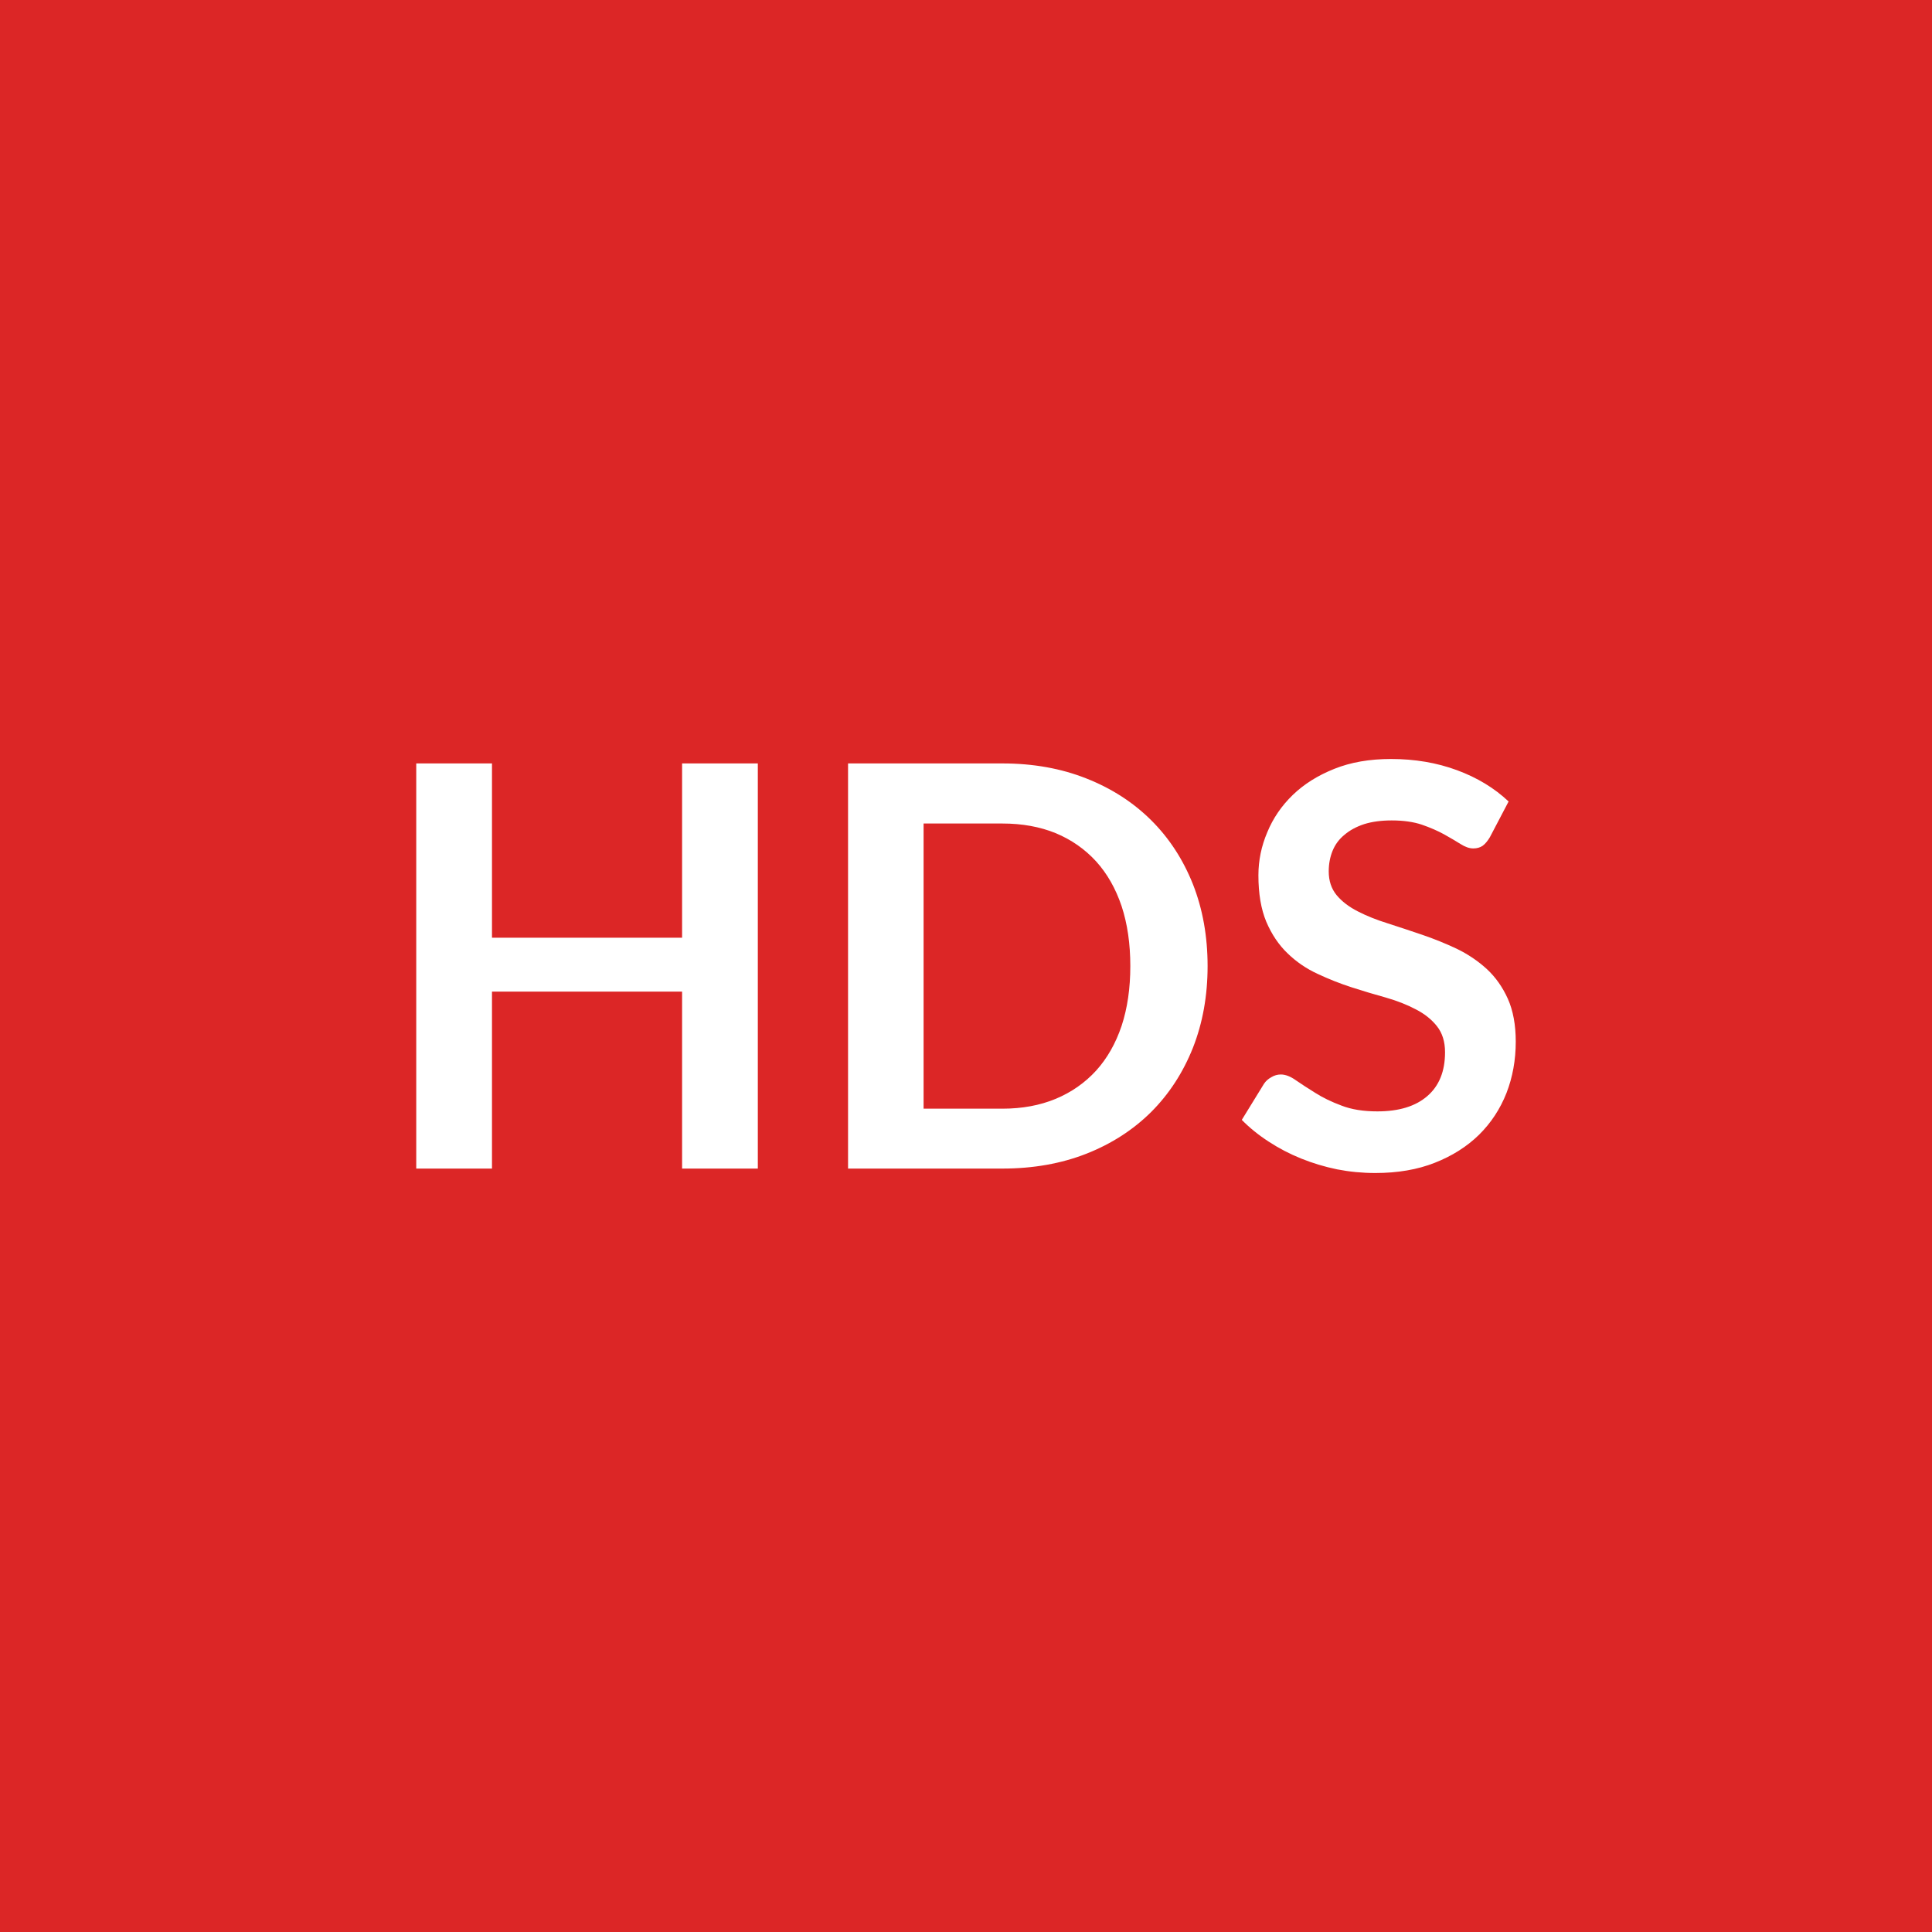
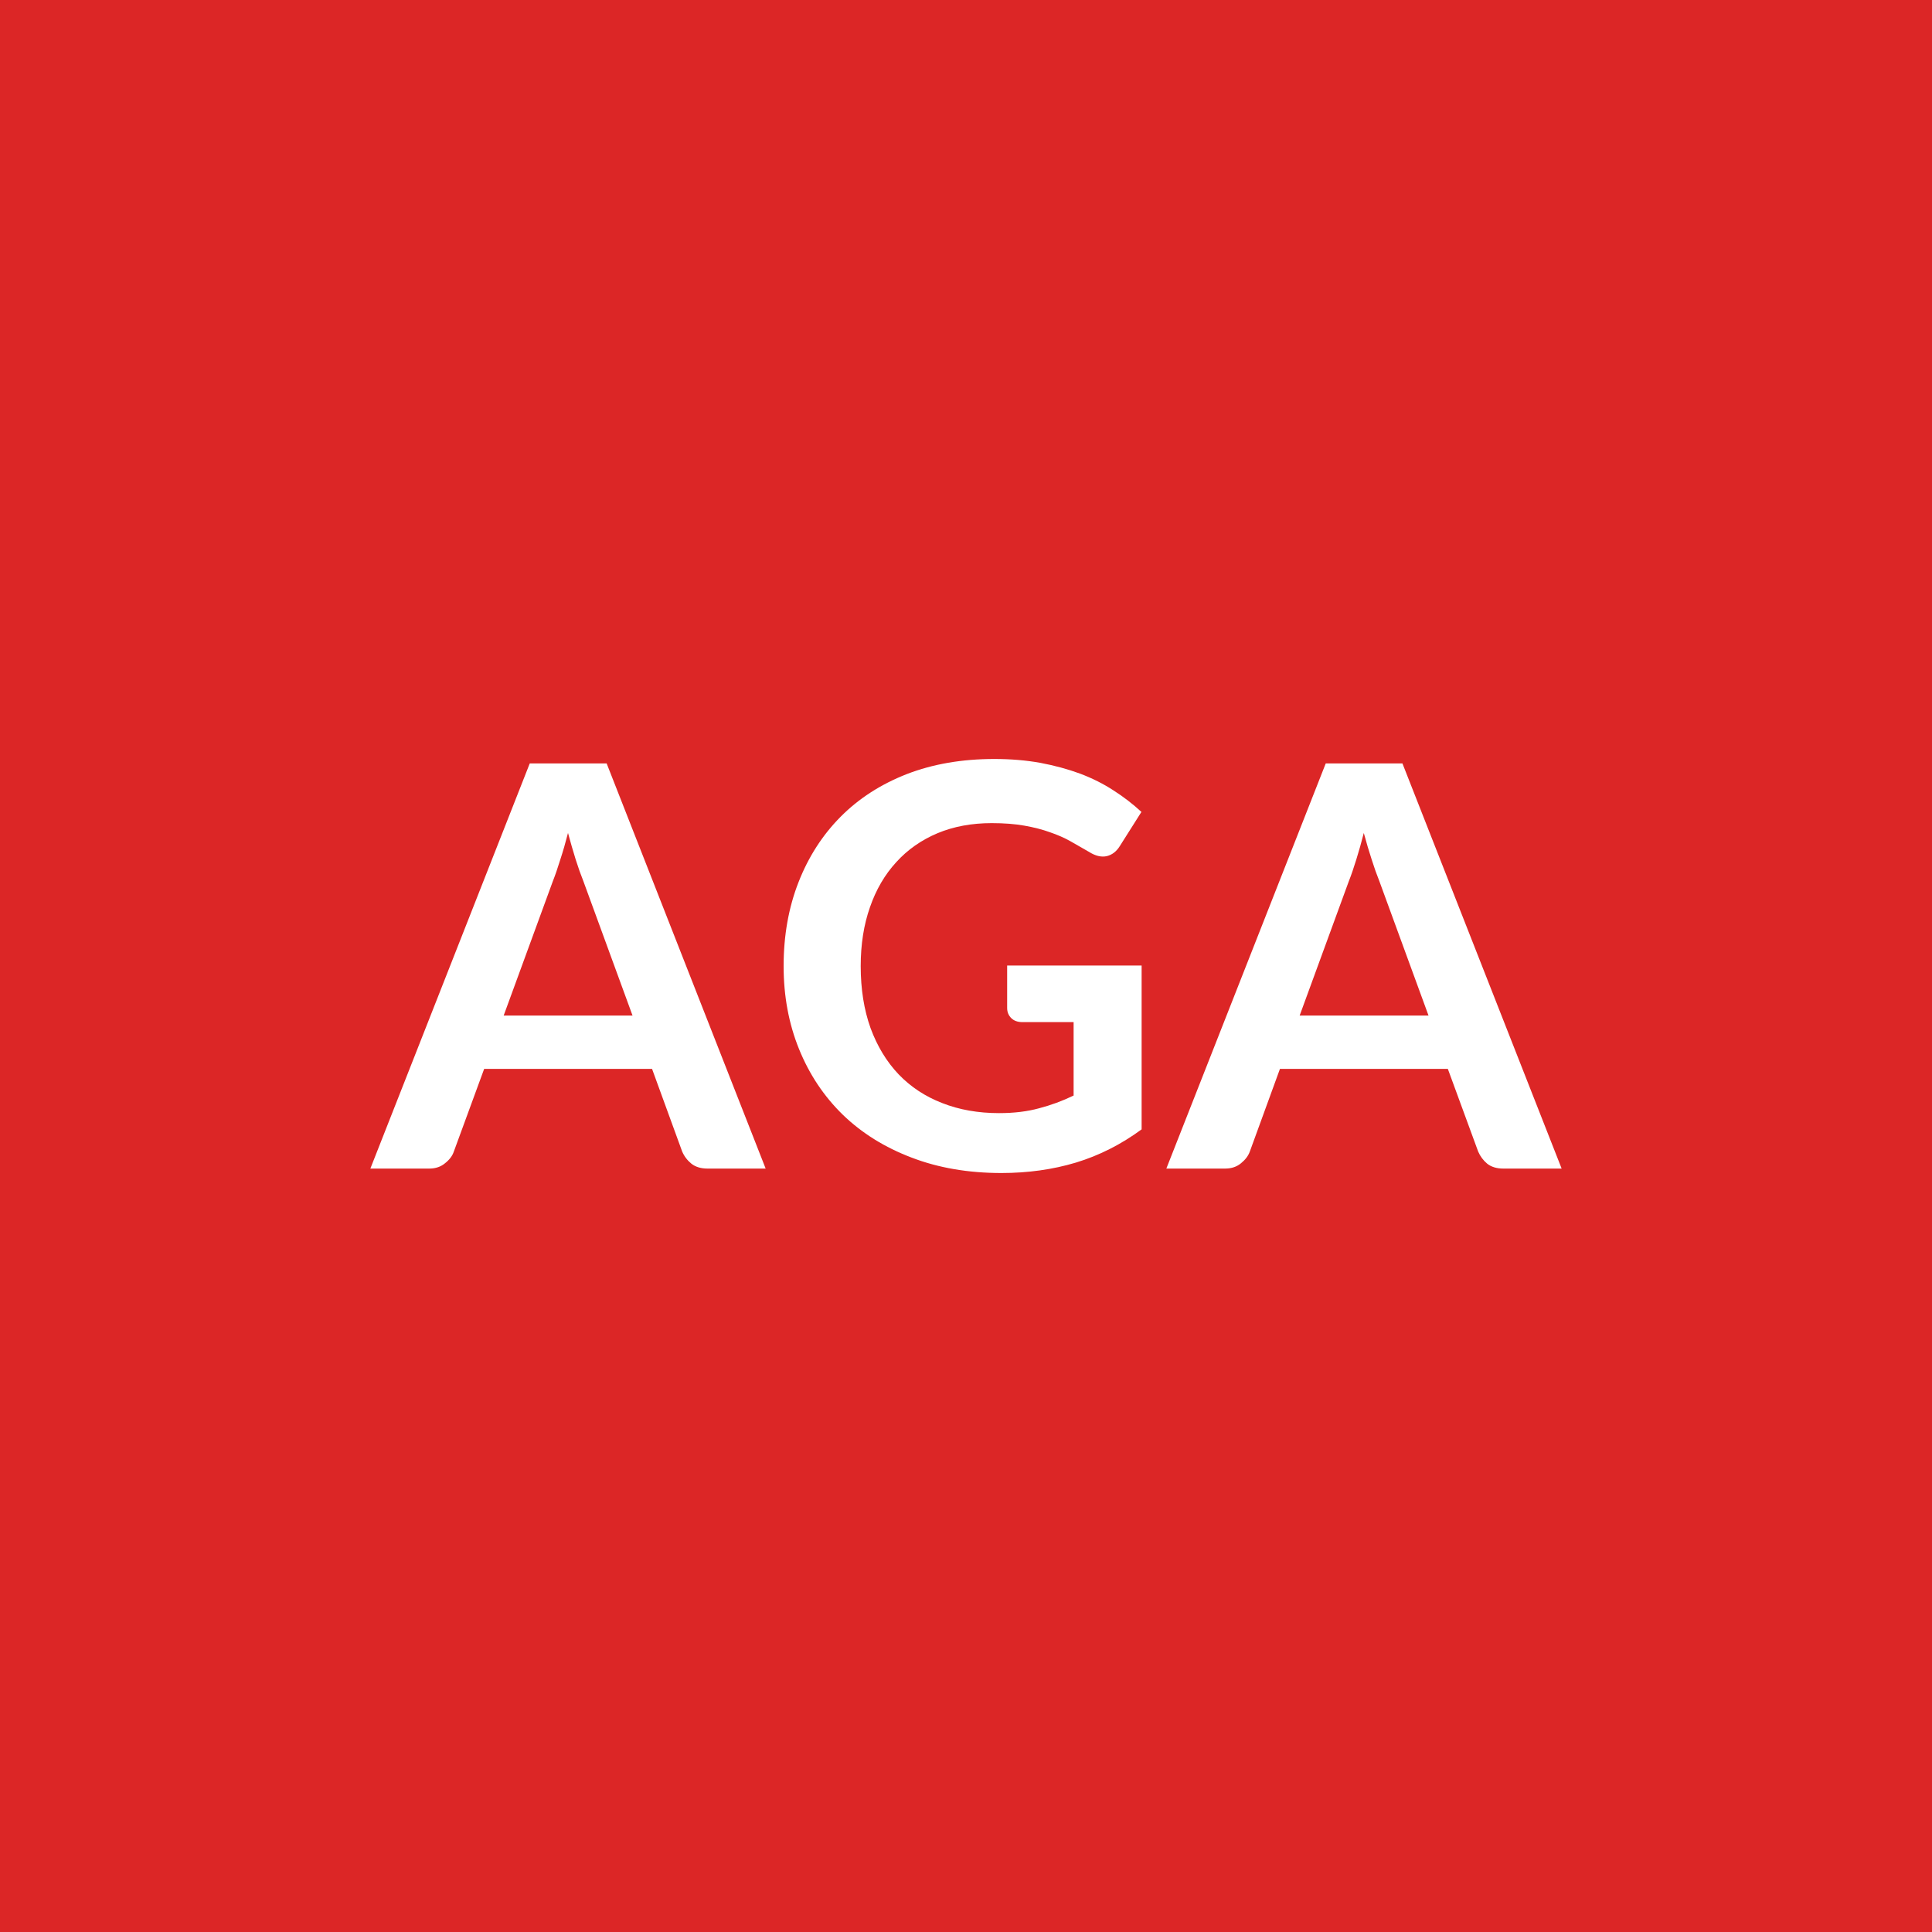
<svg xmlns="http://www.w3.org/2000/svg" width="100" height="100" viewBox="0 0 100 100">
  <rect width="100%" height="100%" fill="#dc2626" />
-   <path fill="#ffffff" d="M35.305 39.515h3.92v20.97h-3.92v-9.16h-9.84v9.16h-3.92v-20.97h3.92v9.02h9.84zm27.2 10.49q0 2.3-.76 4.23-.77 1.93-2.16 3.32-1.4 1.39-3.35 2.16-1.96.77-4.35.77h-7.99v-20.97h7.99q2.39 0 4.35.78 1.95.77 3.35 2.16 1.39 1.38 2.16 3.31.76 1.93.76 4.24m-4 0q0-1.73-.45-3.1-.46-1.37-1.32-2.32-.87-.95-2.09-1.46-1.23-.5-2.76-.5h-4.08v14.76h4.08q1.53 0 2.76-.51 1.22-.51 2.09-1.46.86-.95 1.32-2.32.45-1.37.45-3.09m19.58-8.52-.97 1.85q-.18.3-.37.44-.2.14-.49.14-.3 0-.66-.23-.35-.22-.85-.5-.49-.27-1.15-.5-.66-.22-1.56-.22-.81 0-1.42.19-.61.2-1.02.55-.42.34-.62.83t-.2 1.07q0 .73.41 1.23.41.49 1.1.84.68.35 1.55.62.87.28 1.78.59t1.78.72q.87.42 1.56 1.05.68.63 1.09 1.54.41.92.41 2.22 0 1.42-.48 2.66-.49 1.24-1.42 2.16-.94.92-2.29 1.45-1.34.53-3.08.53-1.01 0-1.98-.19-.97-.2-1.86-.56t-1.67-.87q-.79-.51-1.4-1.13l1.15-1.87q.14-.21.38-.34.23-.14.49-.14.36 0 .78.3.42.29 1 .65.58.37 1.36.66.77.3 1.86.3 1.67 0 2.58-.79.92-.79.92-2.27 0-.82-.42-1.35-.41-.52-1.09-.87-.68-.36-1.55-.61-.87-.24-1.77-.53t-1.77-.7q-.87-.4-1.55-1.06-.68-.65-1.1-1.63-.41-.98-.41-2.41 0-1.15.46-2.23.45-1.09 1.32-1.93t2.15-1.35q1.27-.51 2.93-.51 1.85 0 3.42.58t2.67 1.62" />
+   <path fill="#ffffff" d="M26.07 52.565h6.67l-2.55-6.97q-.19-.47-.39-1.1-.2-.64-.4-1.38-.19.74-.4 1.38-.2.65-.39 1.13zm5.33-13.05 8.23 20.97h-3.01q-.51 0-.83-.25-.32-.26-.48-.63l-1.56-4.28h-8.69l-1.57 4.28q-.11.33-.45.6-.33.28-.82.28h-3.05l8.25-20.97zm20.73 10.46h6.96v8.48q-1.59 1.17-3.4 1.72-1.8.54-3.86.54-2.57 0-4.65-.8-2.08-.79-3.55-2.21-1.47-1.43-2.27-3.4t-.8-4.3q0-2.37.77-4.34t2.18-3.39 3.43-2.21q2.02-.78 4.52-.78 1.28 0 2.39.2 1.11.21 2.06.56.95.36 1.73.87.78.5 1.44 1.11l-1.12 1.77q-.26.42-.68.52-.42.09-.91-.22-.48-.27-.96-.55-.48-.27-1.07-.47-.58-.21-1.32-.34-.73-.13-1.69-.13-1.55 0-2.8.52-1.26.53-2.14 1.5-.89.97-1.36 2.33-.48 1.36-.48 3.05 0 1.79.51 3.21.52 1.41 1.45 2.39.94.98 2.26 1.49 1.32.52 2.94.52 1.16 0 2.07-.25.92-.24 1.79-.66v-3.8h-2.64q-.38 0-.59-.21t-.21-.52zm15.14 2.59h6.67l-2.55-6.97q-.19-.47-.39-1.1-.21-.64-.41-1.38-.19.74-.39 1.38-.2.65-.39 1.13zm5.32-13.05 8.24 20.97h-3.02q-.51 0-.83-.25-.31-.26-.47-.63l-1.57-4.28h-8.69l-1.56 4.28q-.12.33-.45.6-.33.28-.83.28h-3.04l8.25-20.97z" />
</svg>
